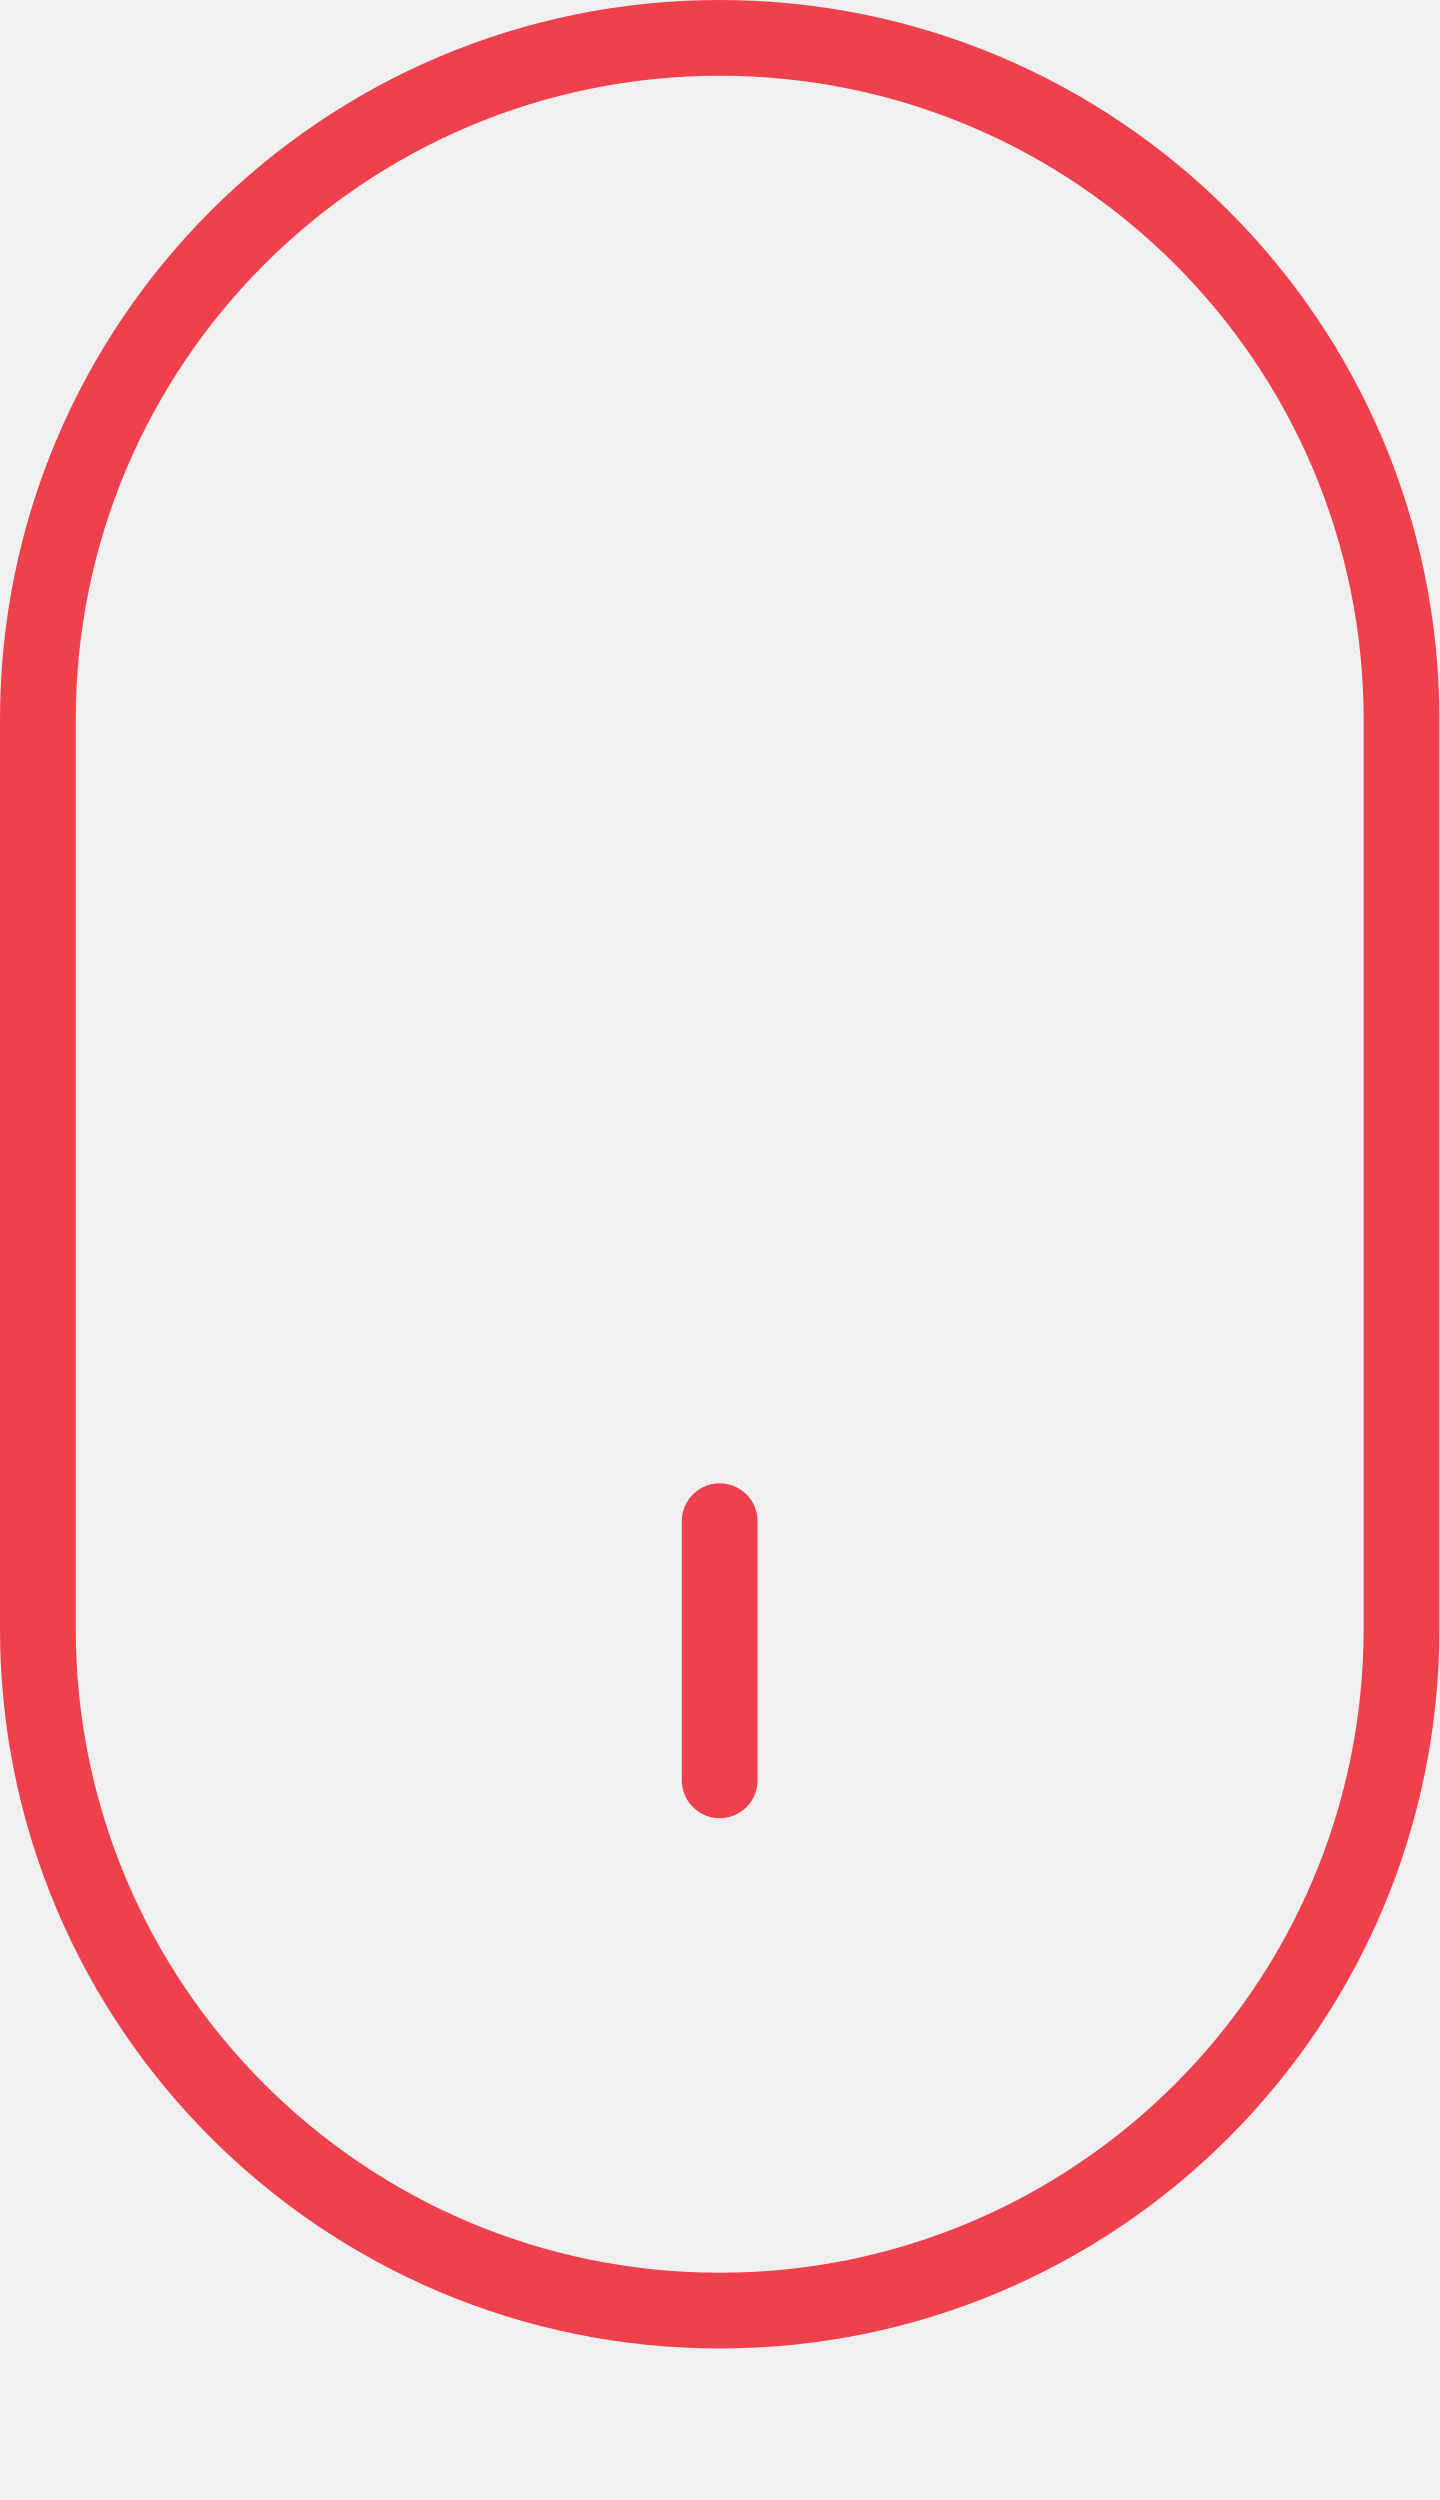
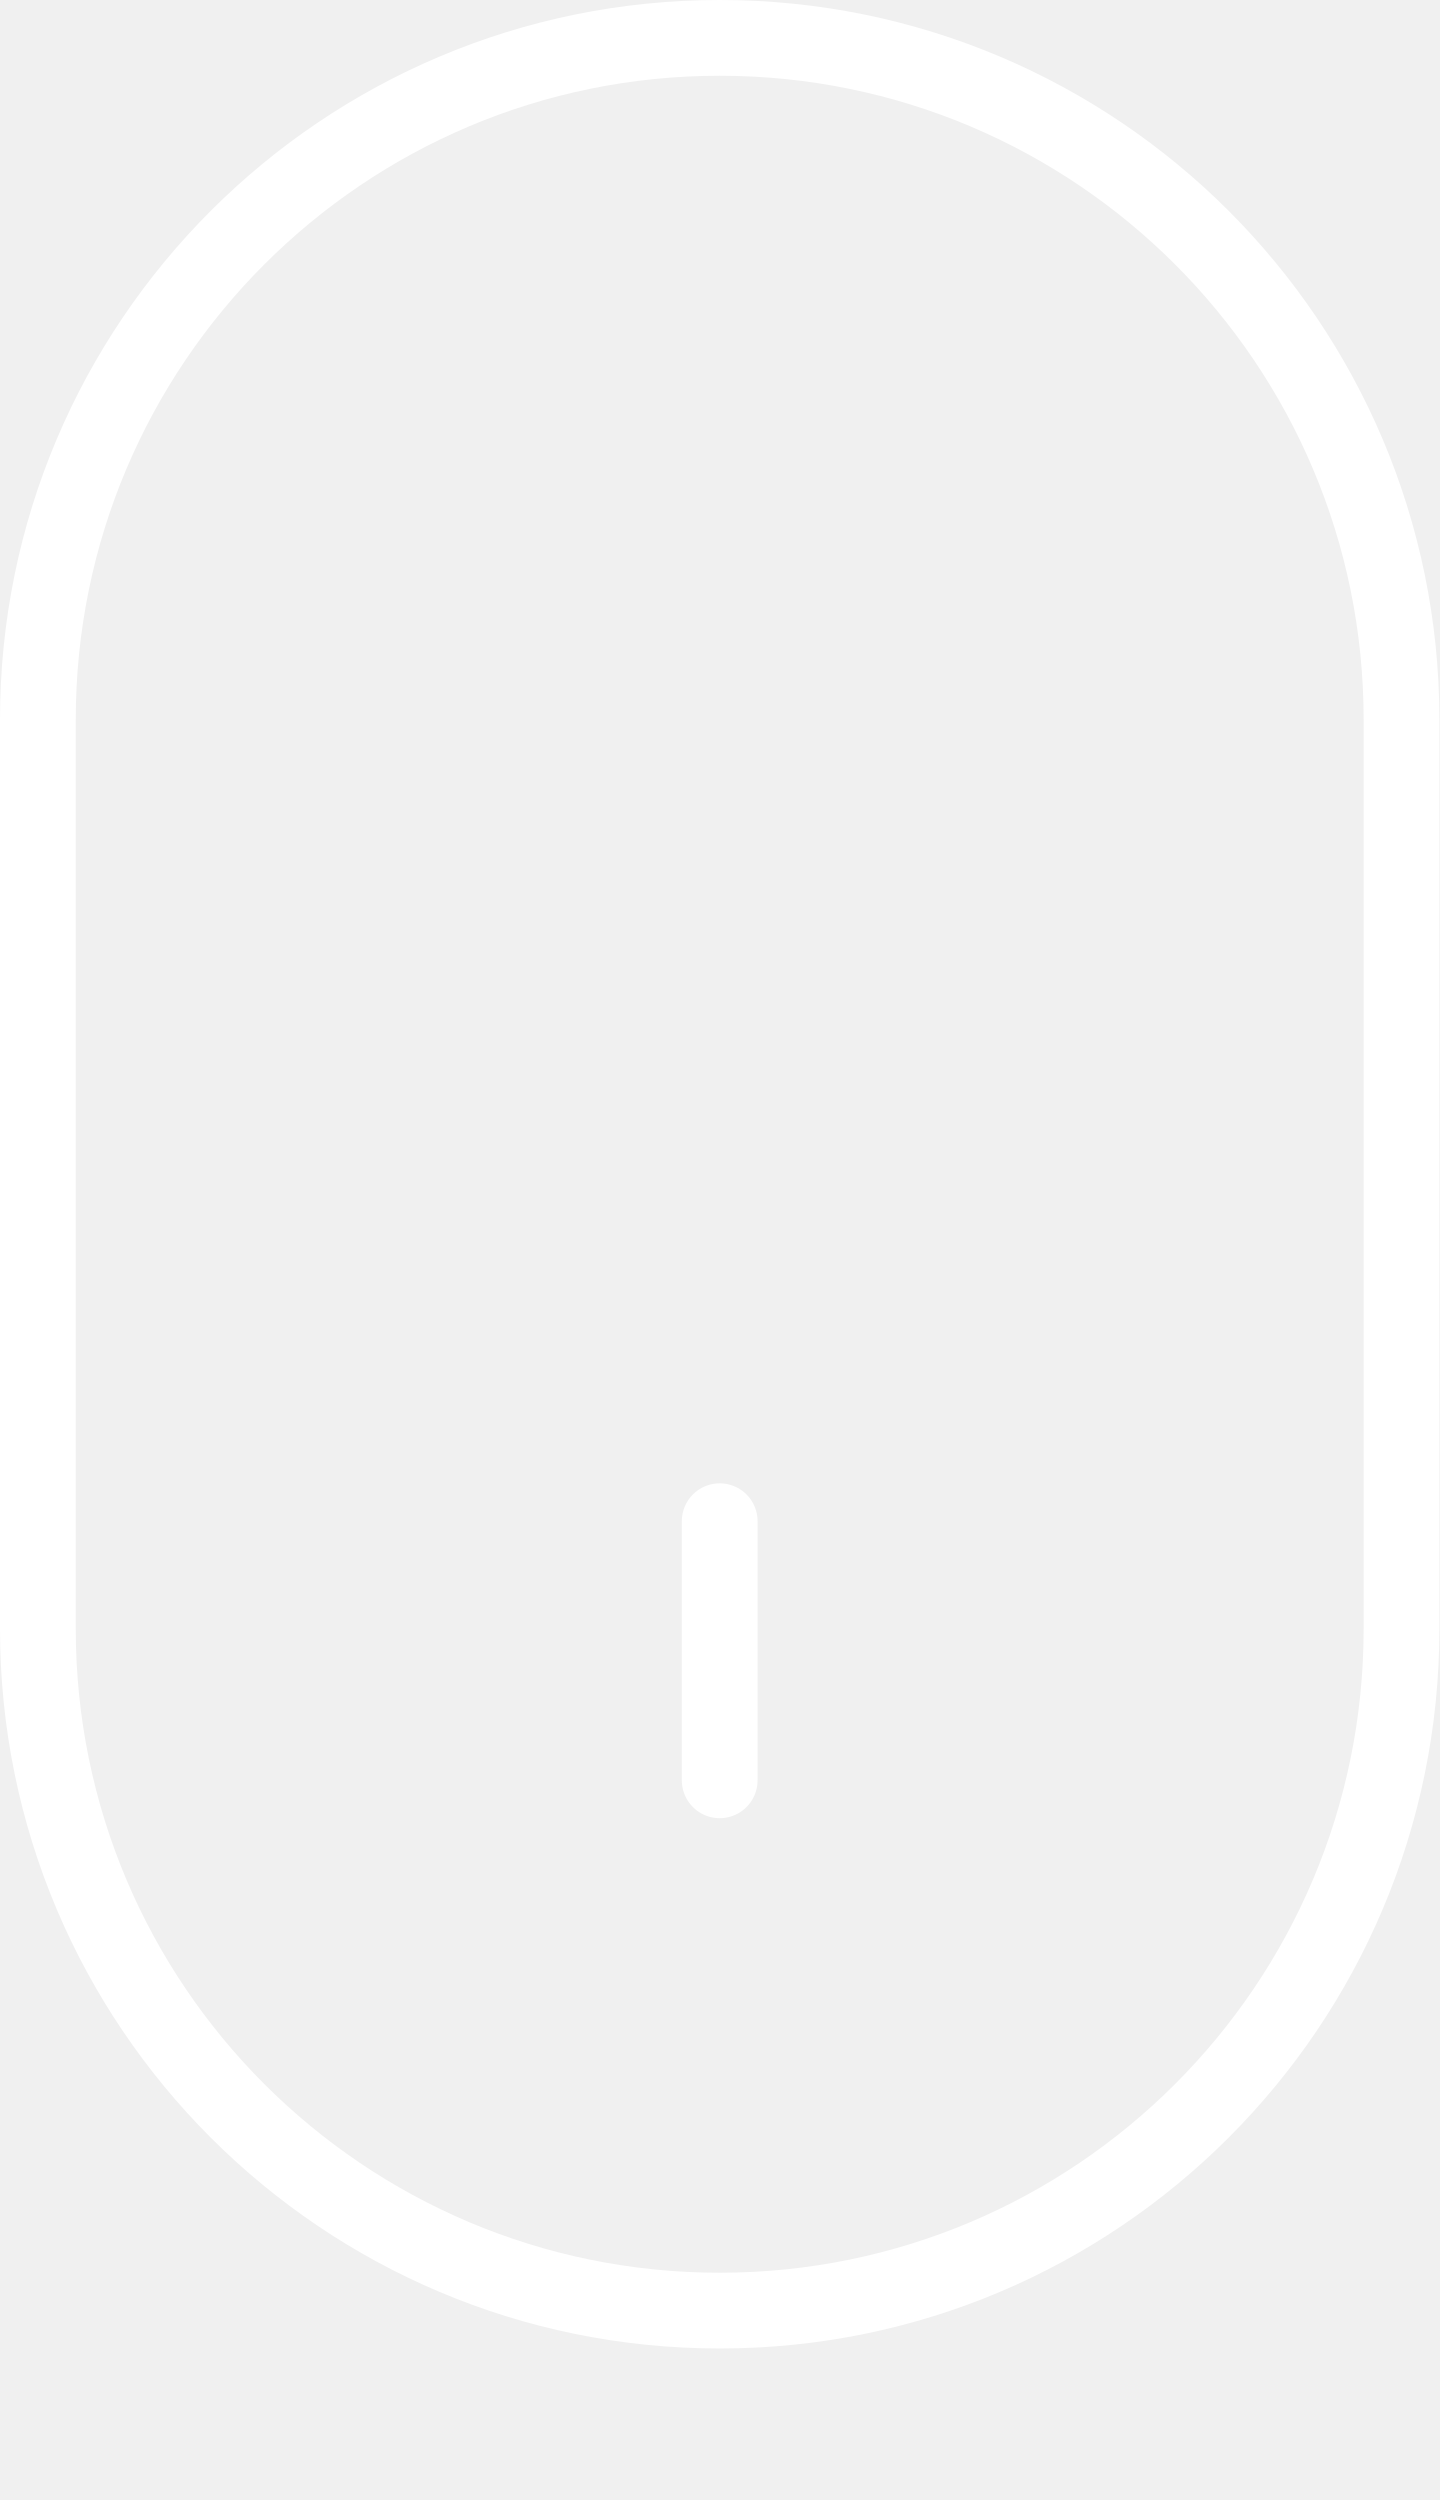
<svg xmlns="http://www.w3.org/2000/svg" viewBox="0 0 19 33">
  <defs>
-     <style>.cls-1,.cls-2{fill:none;stroke:#ef414d;stroke-miterlimit:10;}.cls-2{stroke-linecap:round; animation: scrollIndicator 2s infinite} @keyframes scrollIndicator { 0% {transform:translateY(-40%)} 50% {transform:translateY(60%)} 100% {transform:translateY(-40%)} } </style>
+     <style>.cls-1,.cls-2{fill:none;stroke:#FFF;stroke-miterlimit:10;}.cls-2{stroke-linecap:round; animation: scrollIndicator 2s infinite} @keyframes scrollIndicator { 0% {transform:translateY(-40%)} 50% {transform:translateY(60%)} 100% {transform:translateY(-40%)} } </style>
  </defs>
  <g id="Calque_2" data-name="Calque 2">
    <g id="Calque_1-2" data-name="Calque 1">
      <rect class="cls-1" x="0.5" y="0.5" width="18" height="30" rx="9" ry="9" />
      <line class="cls-2" x1="9.5" y1="23.5" x2="9.5" y2="20.08" />
    </g>
  </g>
</svg>
